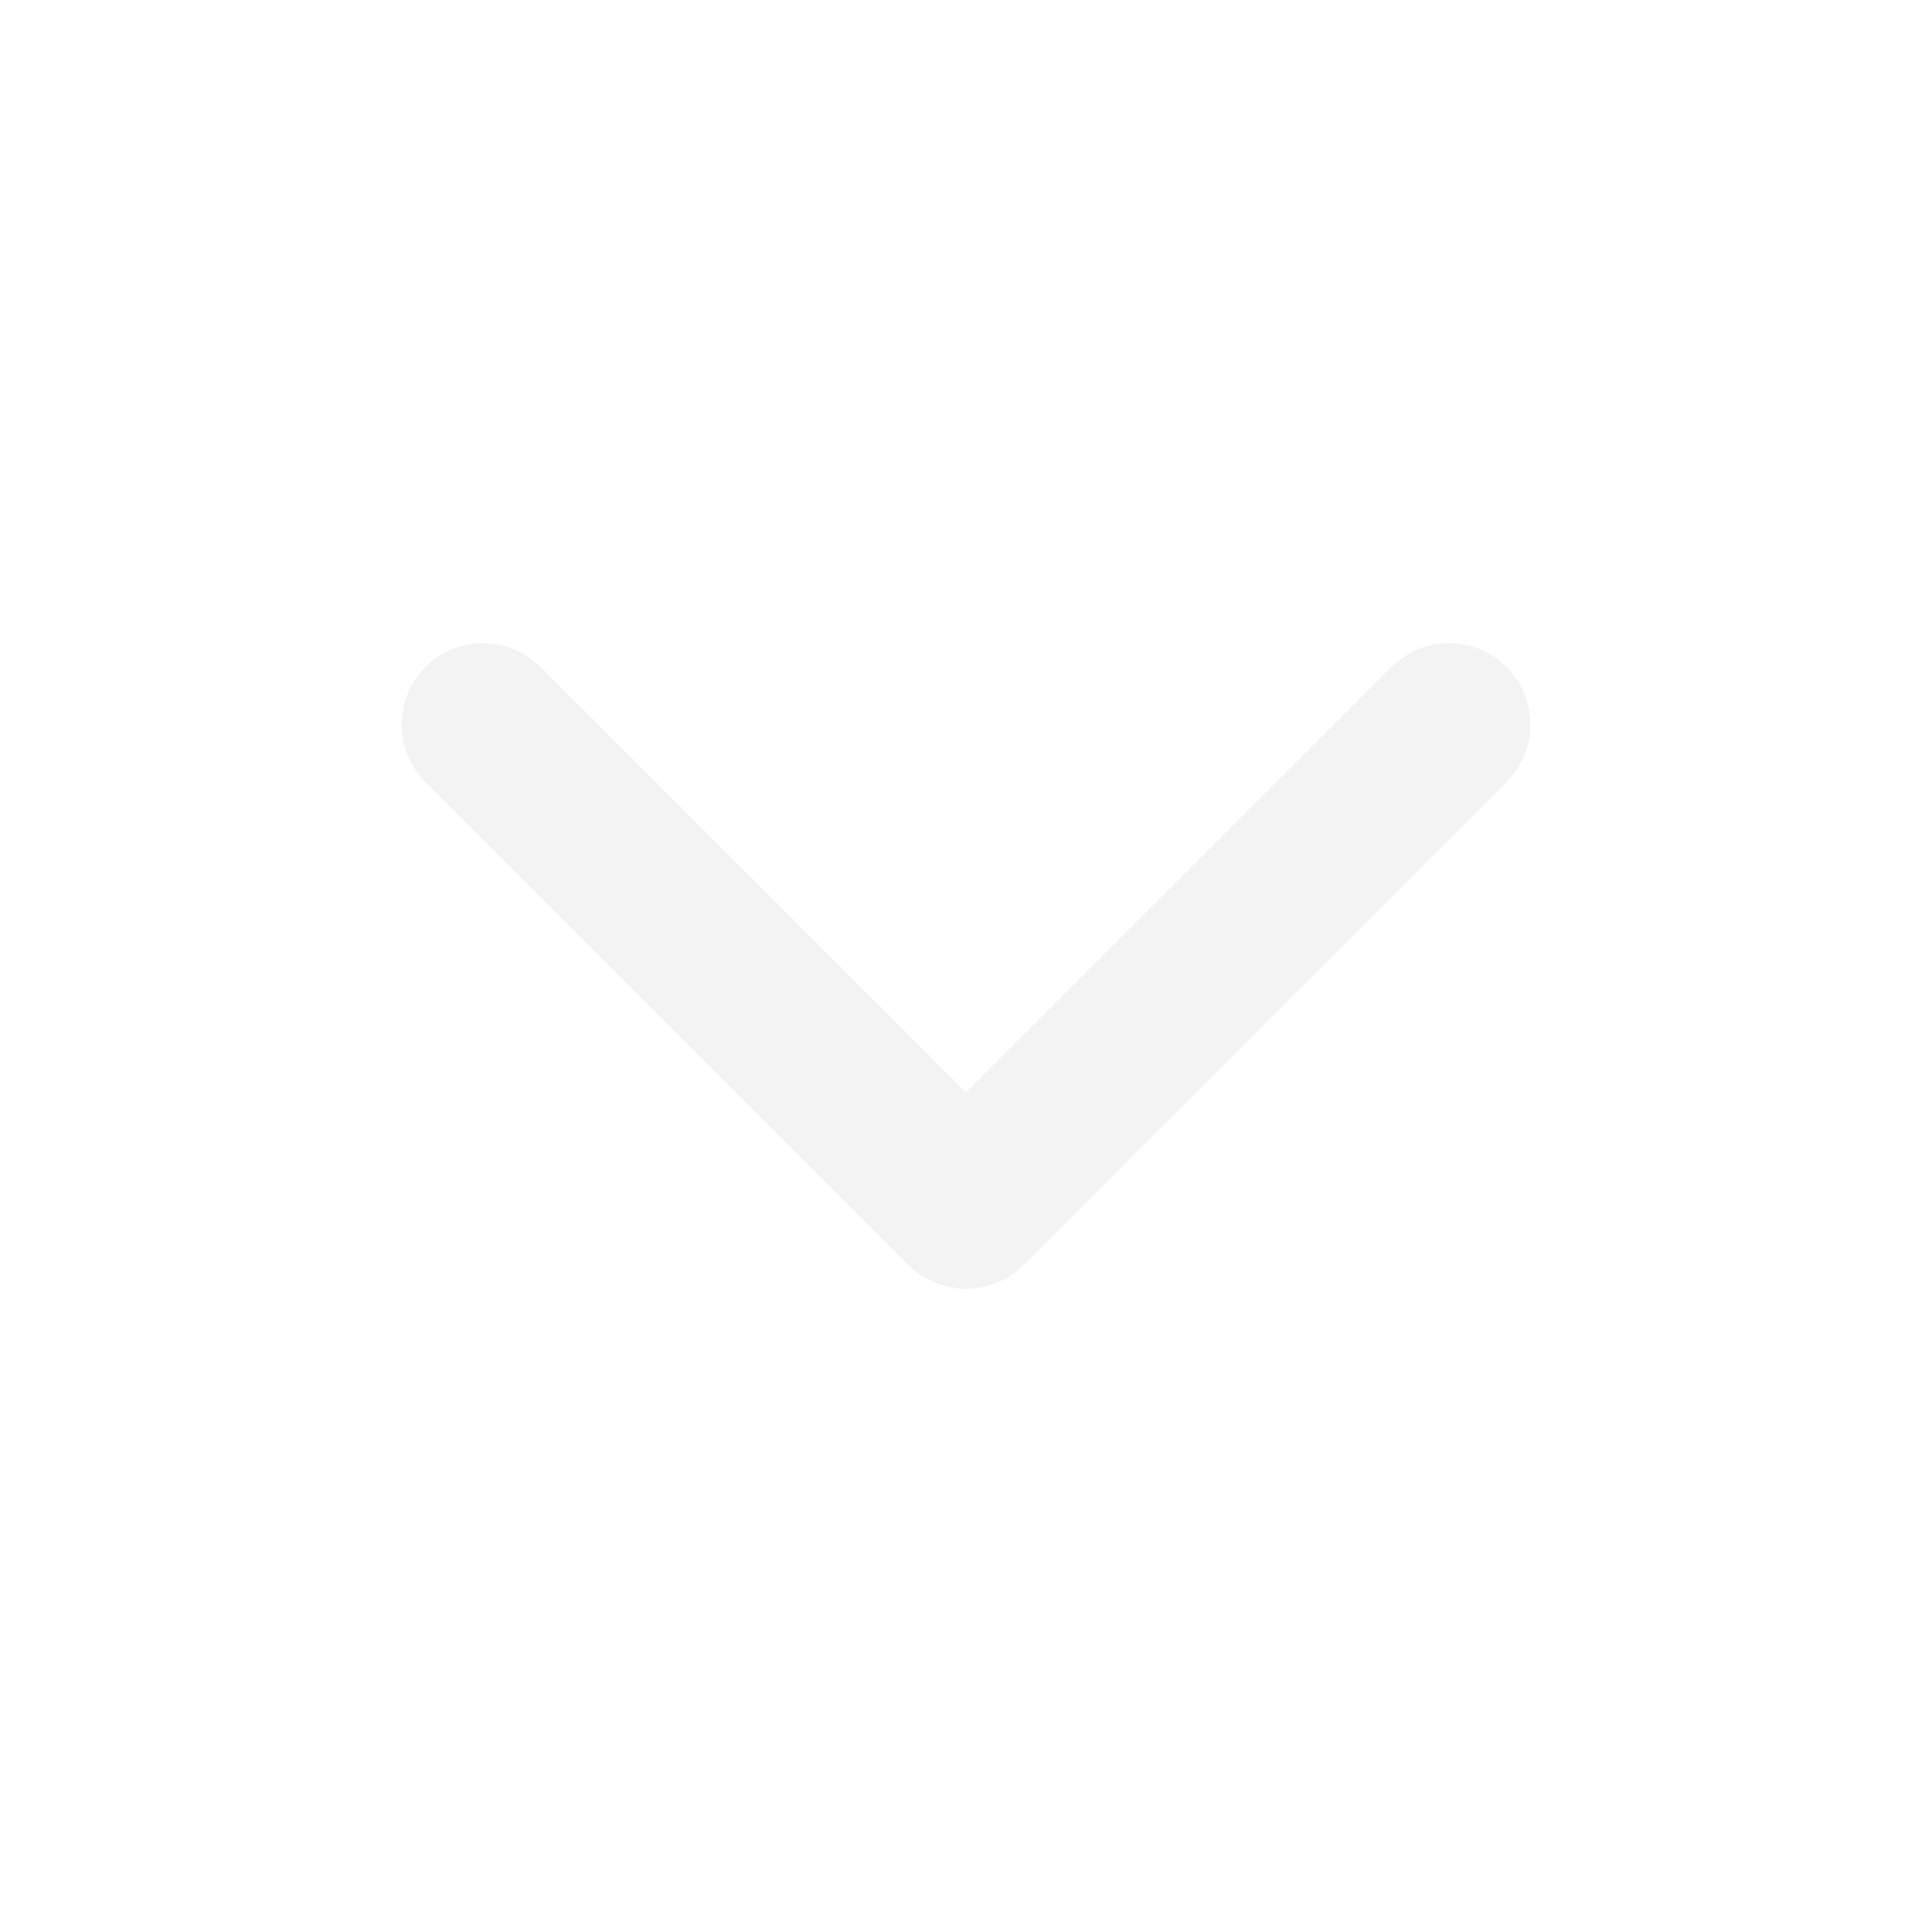
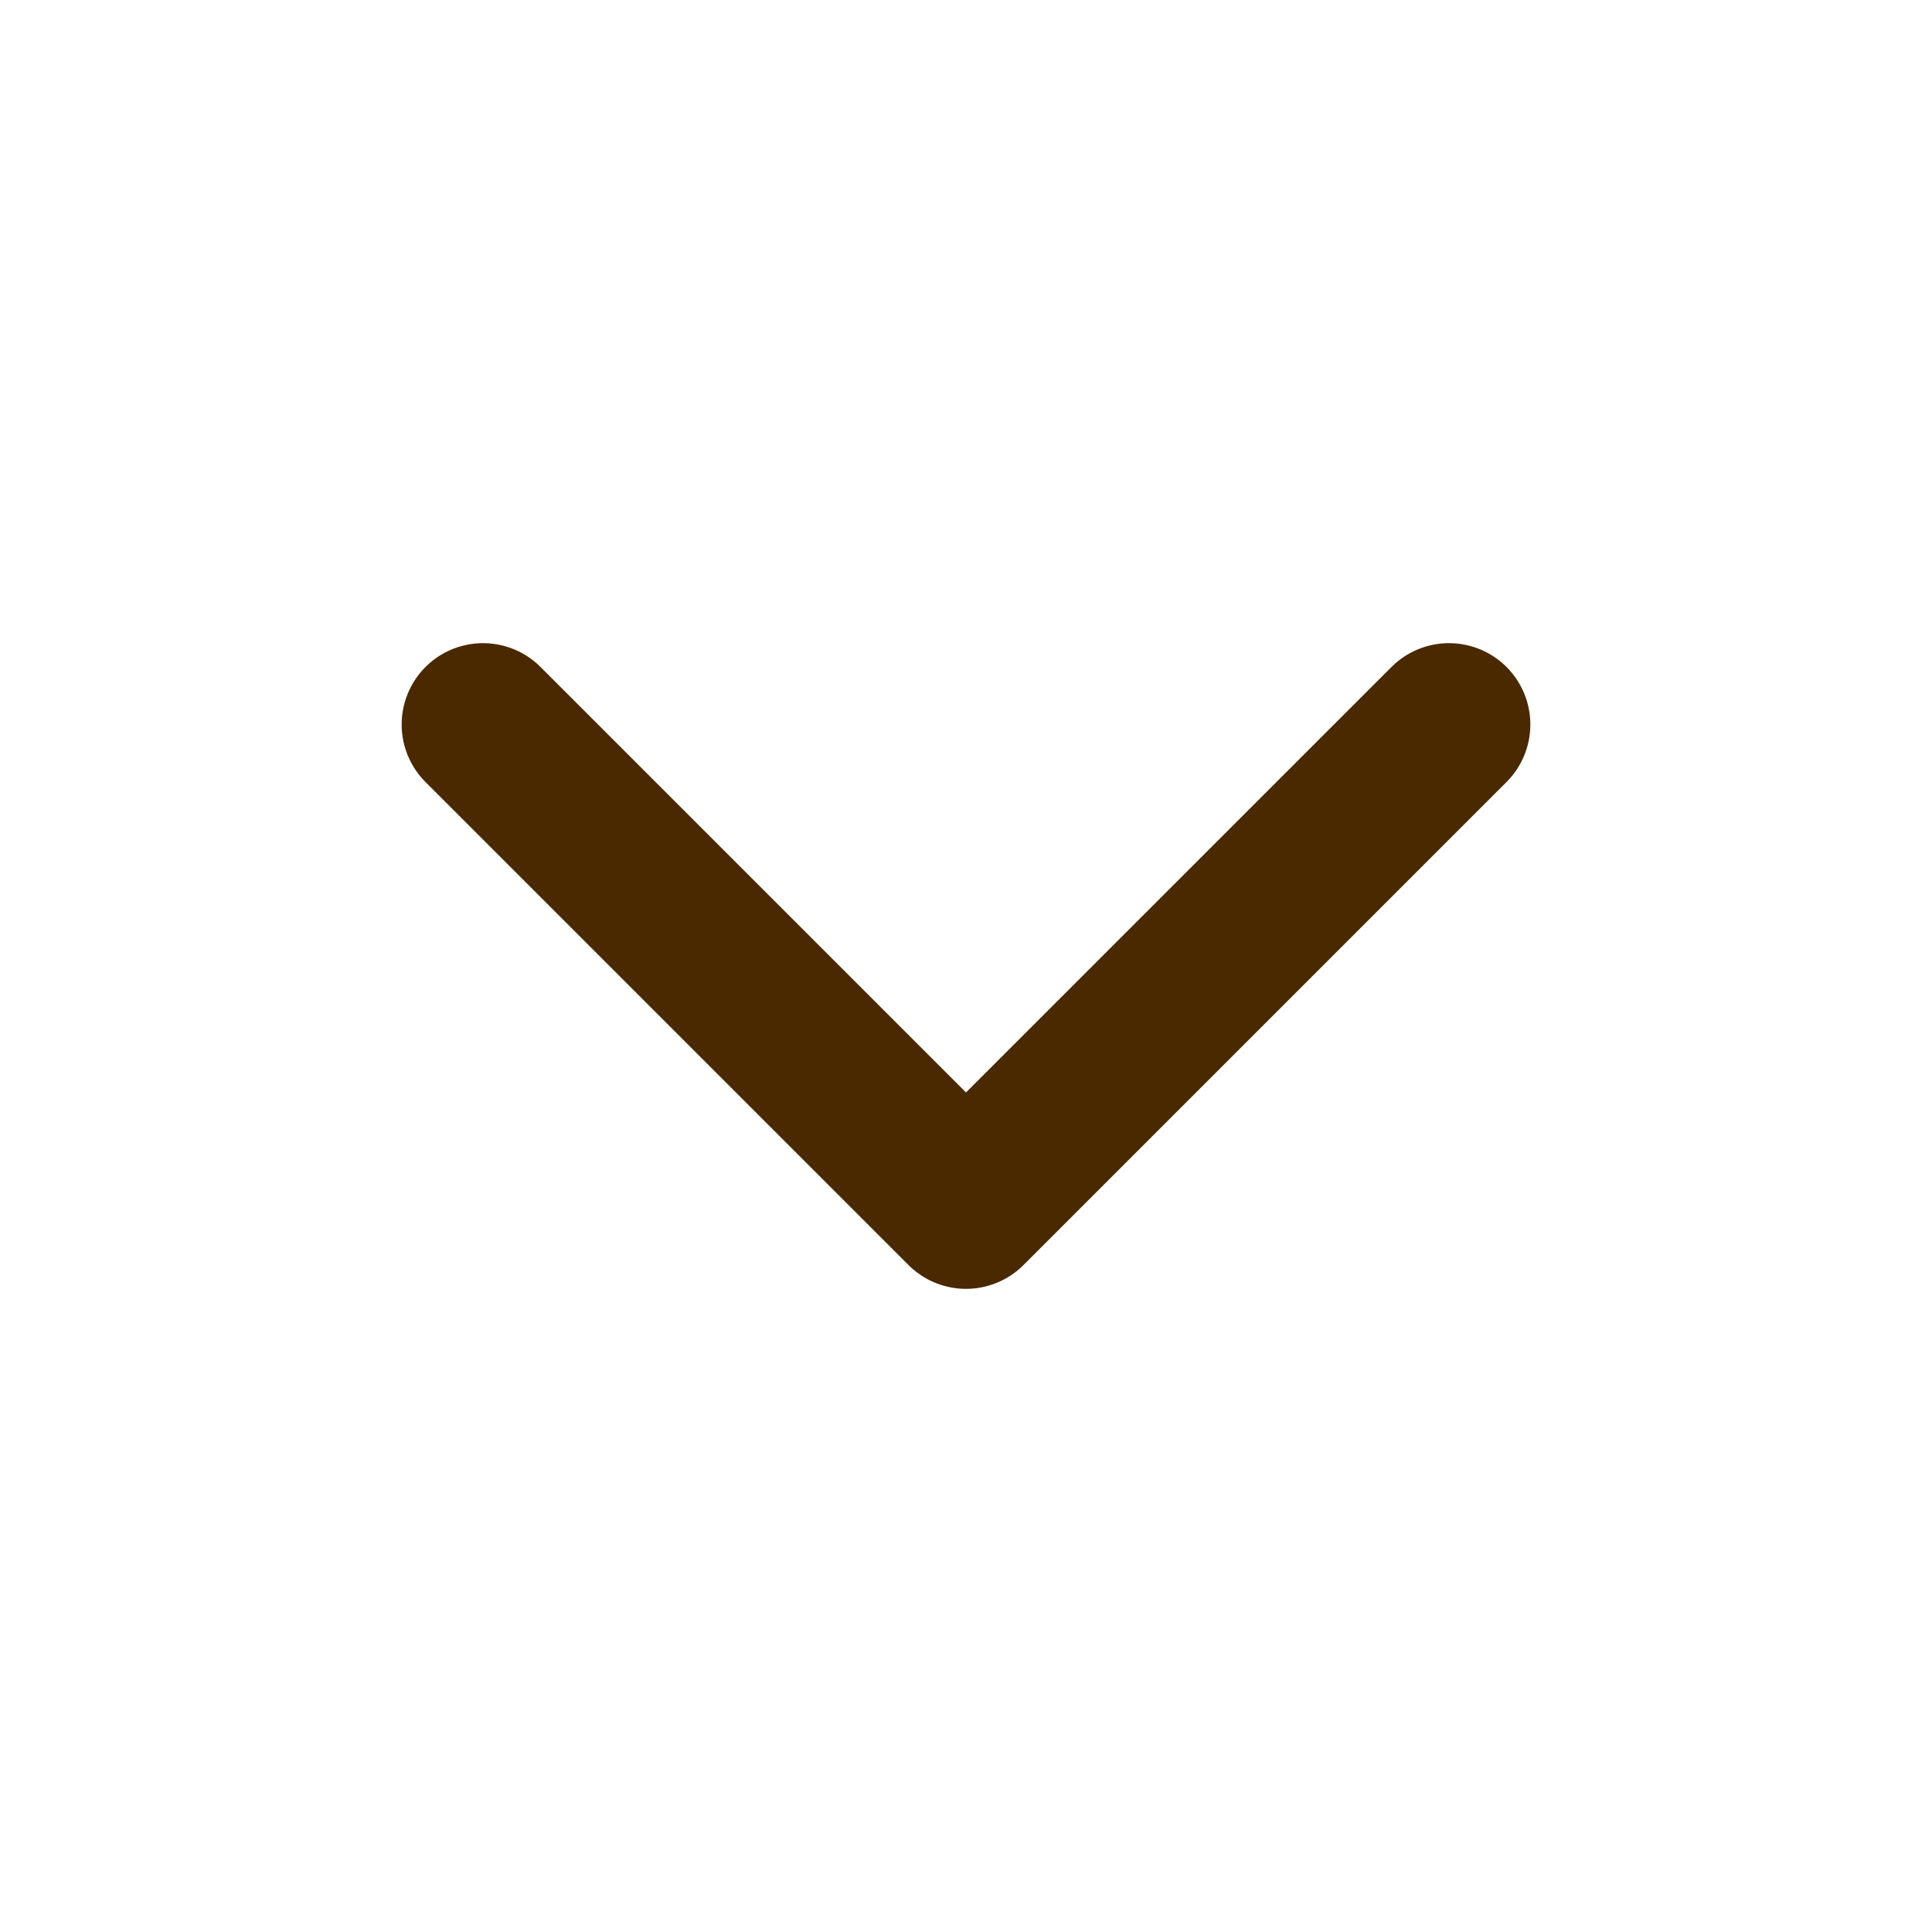
<svg xmlns="http://www.w3.org/2000/svg" width="19" height="19" viewBox="0 0 19 19" fill="none">
-   <path d="M4.75 7.125L9.5 11.875L14.25 7.125" stroke="#F3F3F3" stroke-width="1.6" stroke-linecap="round" stroke-linejoin="round" />
+   <path d="M4.75 7.125L9.5 11.875L14.25 7.125" stroke="#4a2900" stroke-width="1.6" stroke-linecap="round" stroke-linejoin="round" />
</svg>
